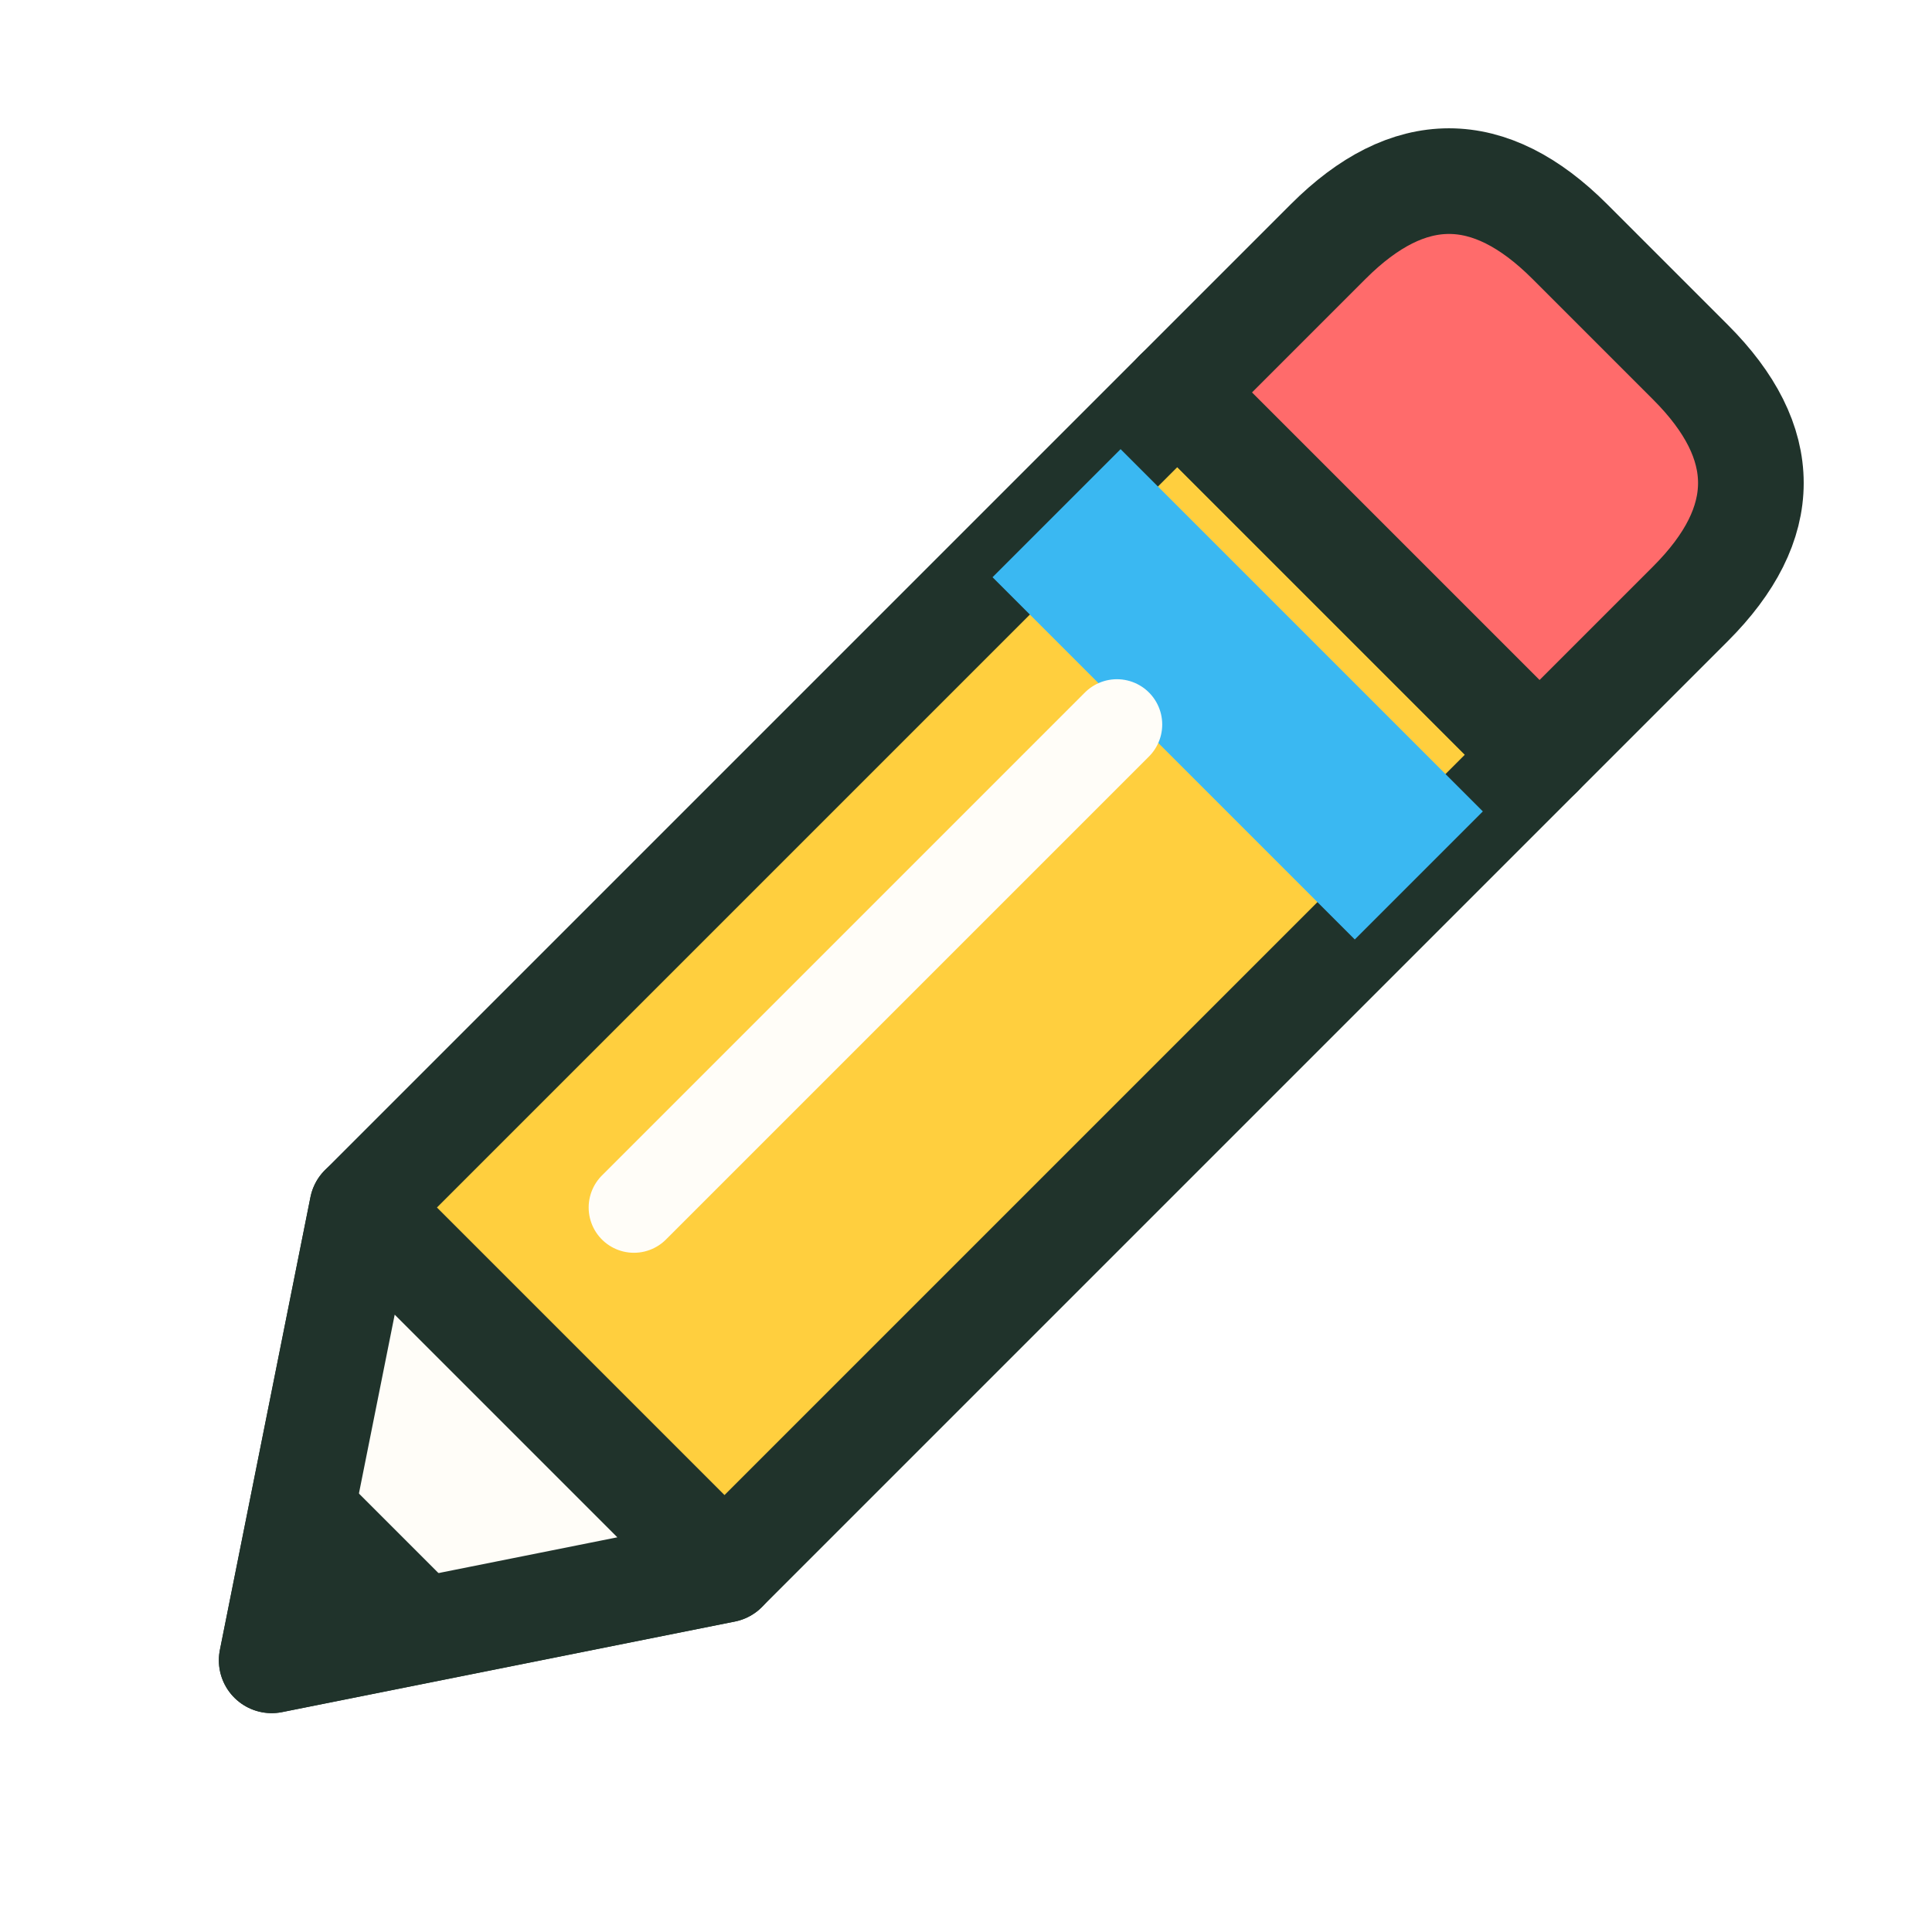
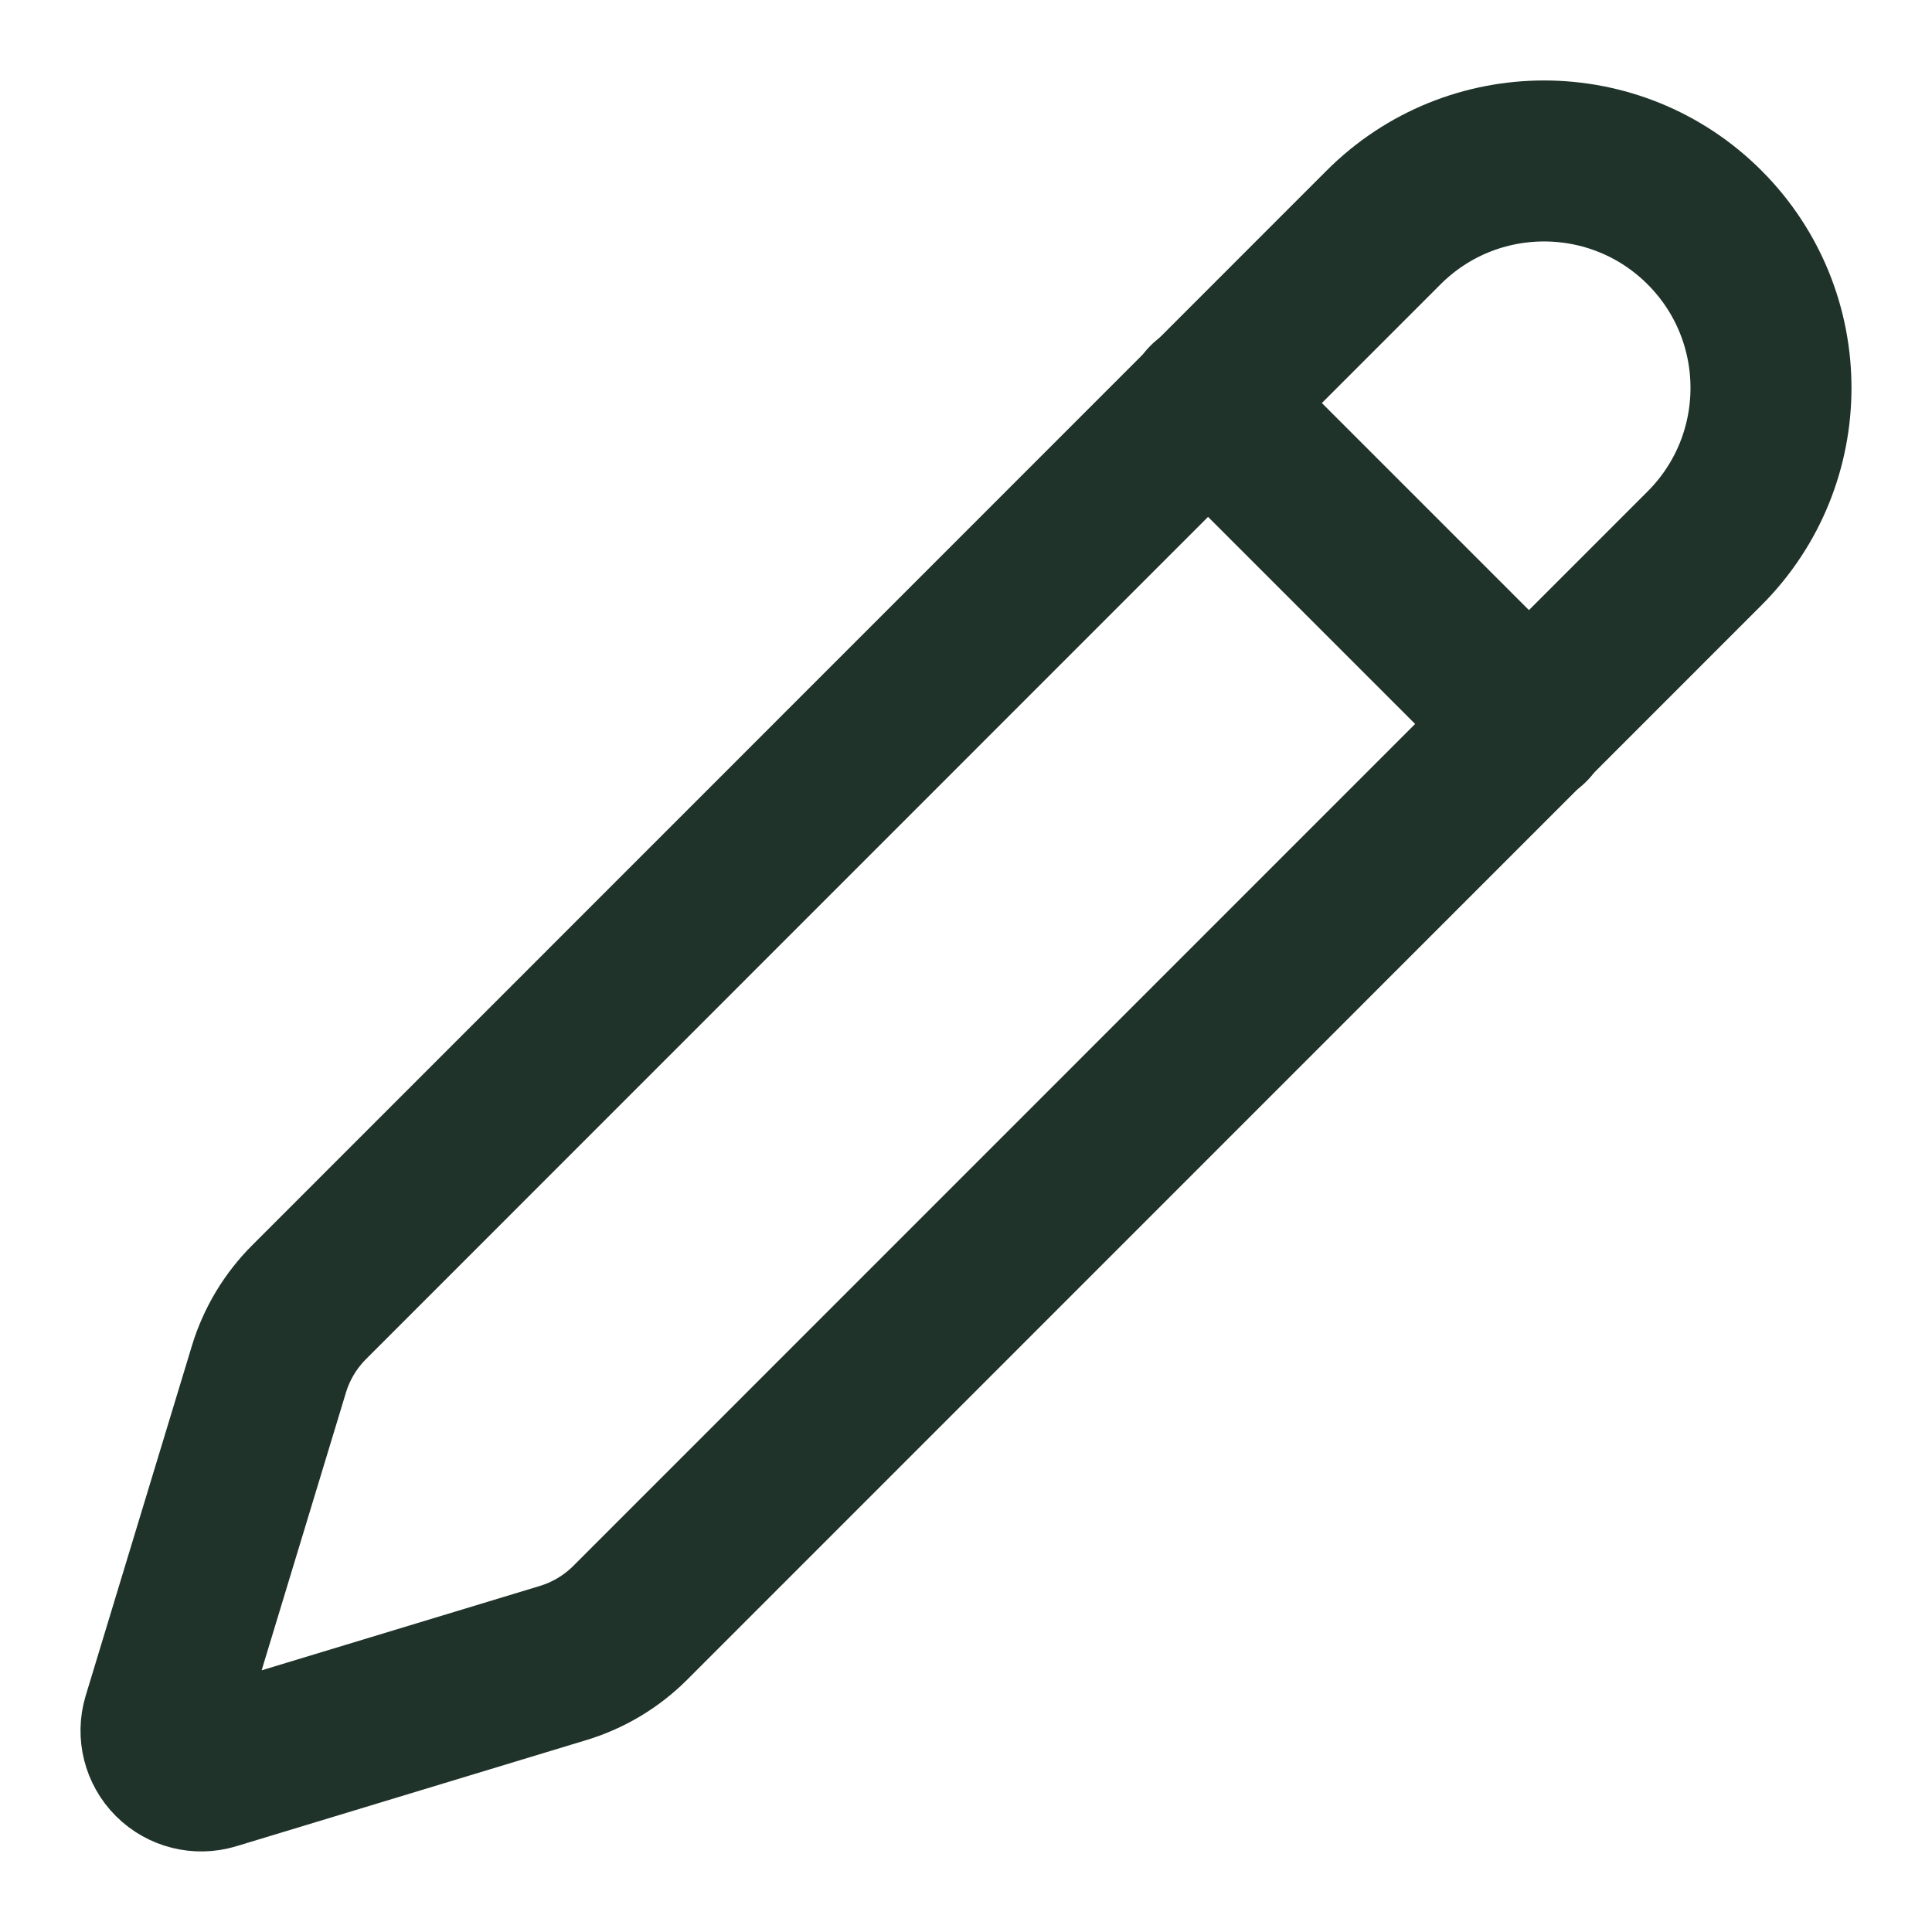
- <svg xmlns="http://www.w3.org/2000/svg" viewBox="0 0 64 64" width="64" height="64" class="cartoon_icon_root" data-icon="edit" role="img" aria-label="Folveta edit" focusable="false">
-   <g stroke="#20332b" stroke-width="3.5" stroke-linejoin="round">
-     <path d="M12 40 39 13 51 25 24 52 9 55Z" fill="#ffcf3e" />
-     <path d="m39 13 5-5q4-4 8 0l4 4q4 4 0 8l-5 5Z" fill="#ff6b6b" />
-     <path d="m35 17 12 12" stroke="#3ab8f2" stroke-width="6" />
-     <path d="m12 40 12 12-15 3Z" fill="#fffdf8" />
-     <path d="m10 49 5 5-6 1Z" fill="#20332b" stroke-width="2" />
-     <path d="m21 40 16-16" stroke="#fffdf8" stroke-width="3" stroke-linecap="round" />
-   </g>
+ <svg xmlns="http://www.w3.org/2000/svg" width="24" height="24" viewBox="0 0 24 24" fill="none" stroke="#20332b" stroke-width="2" stroke-linecap="round" stroke-linejoin="round" data-icon="edit" role="img" aria-label="Folveta edit" focusable="false">
+   <path d="M21.174 6.812a1 1 0 0 0-3.986-3.987L3.842 16.174a2 2 0 0 0-.5.83l-1.321 4.352a.5.5 0 0 0 .623.622l4.353-1.32a2 2 0 0 0 .83-.497z" />
+   <path d="m15 5 4 4" />
</svg>
